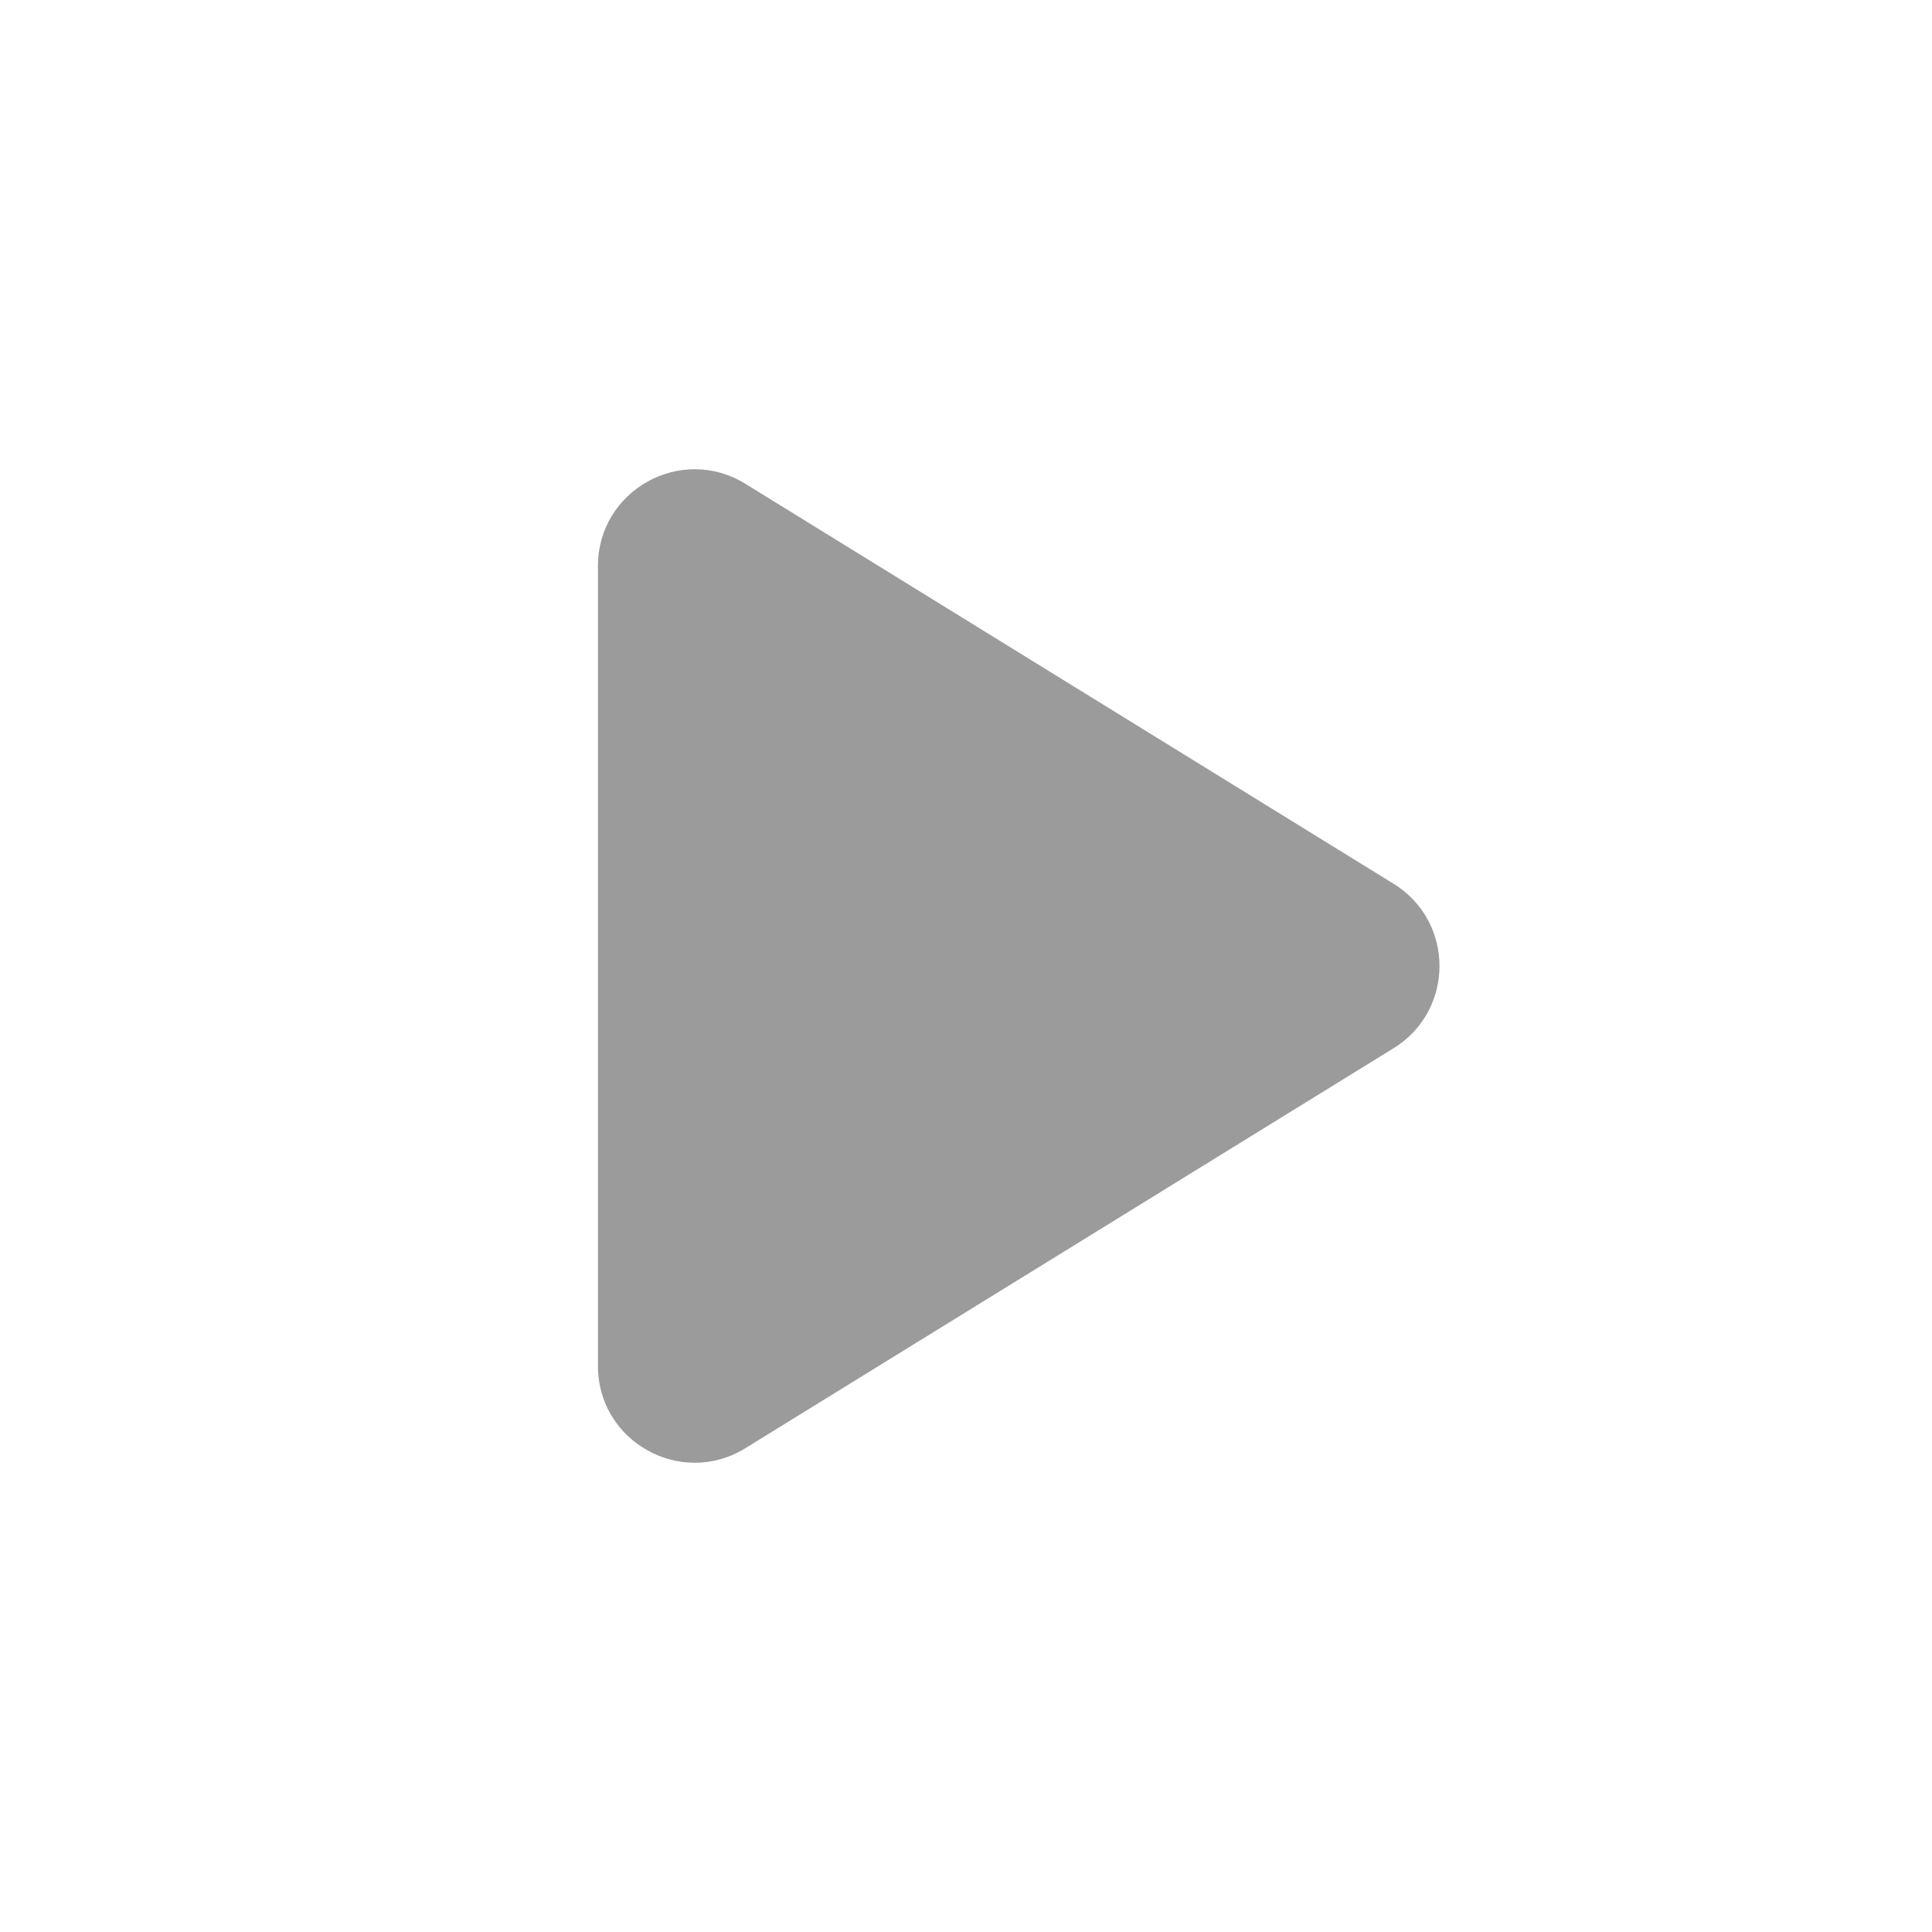
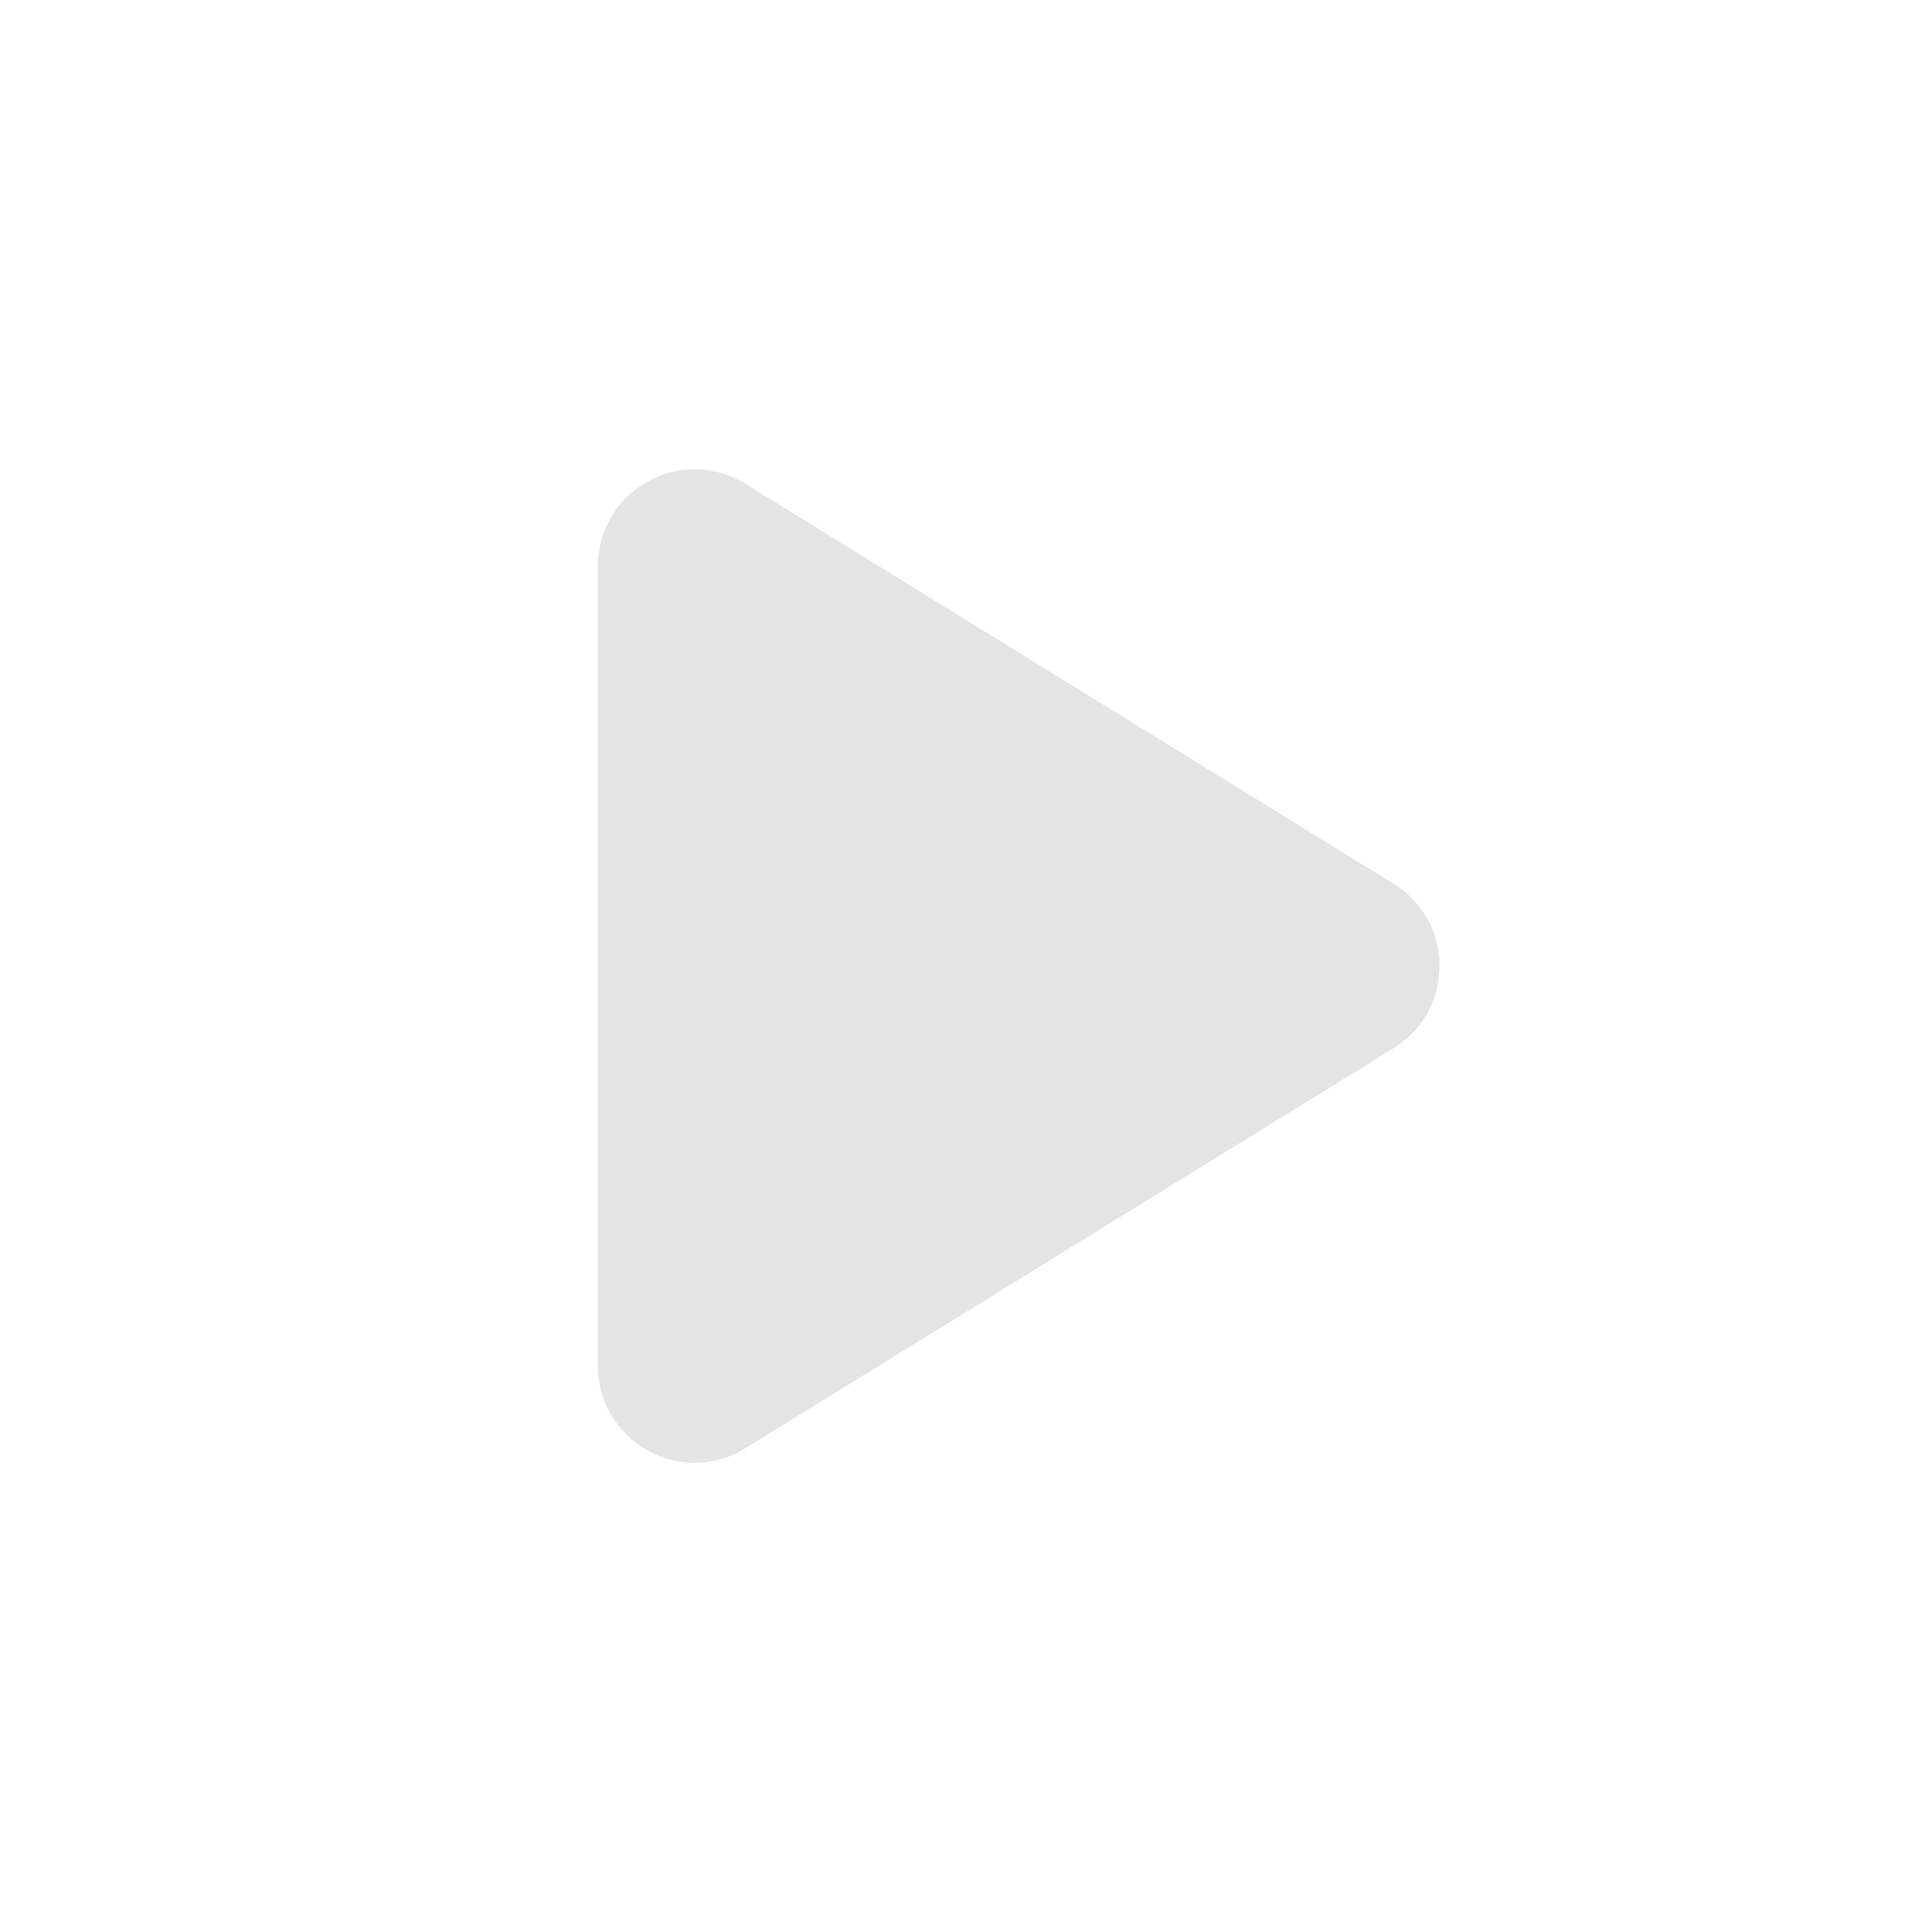
<svg xmlns="http://www.w3.org/2000/svg" width="16" height="16" viewBox="0 0 16 16" fill="none">
-   <path d="M11.541 7.319C12.048 7.632 12.048 8.368 11.541 8.681L6.172 11.994C5.639 12.322 4.952 11.939 4.952 11.313L4.952 4.687C4.952 4.061 5.639 3.678 6.172 4.006L11.541 7.319Z" fill="#9B9B9B" />
+   <path d="M11.541 7.319C12.048 7.632 12.048 8.368 11.541 8.681L6.172 11.994C5.639 12.322 4.952 11.939 4.952 11.313L4.952 4.687C4.952 4.061 5.639 3.678 6.172 4.006L11.541 7.319Z" fill="#E4E4E4" />
</svg>
